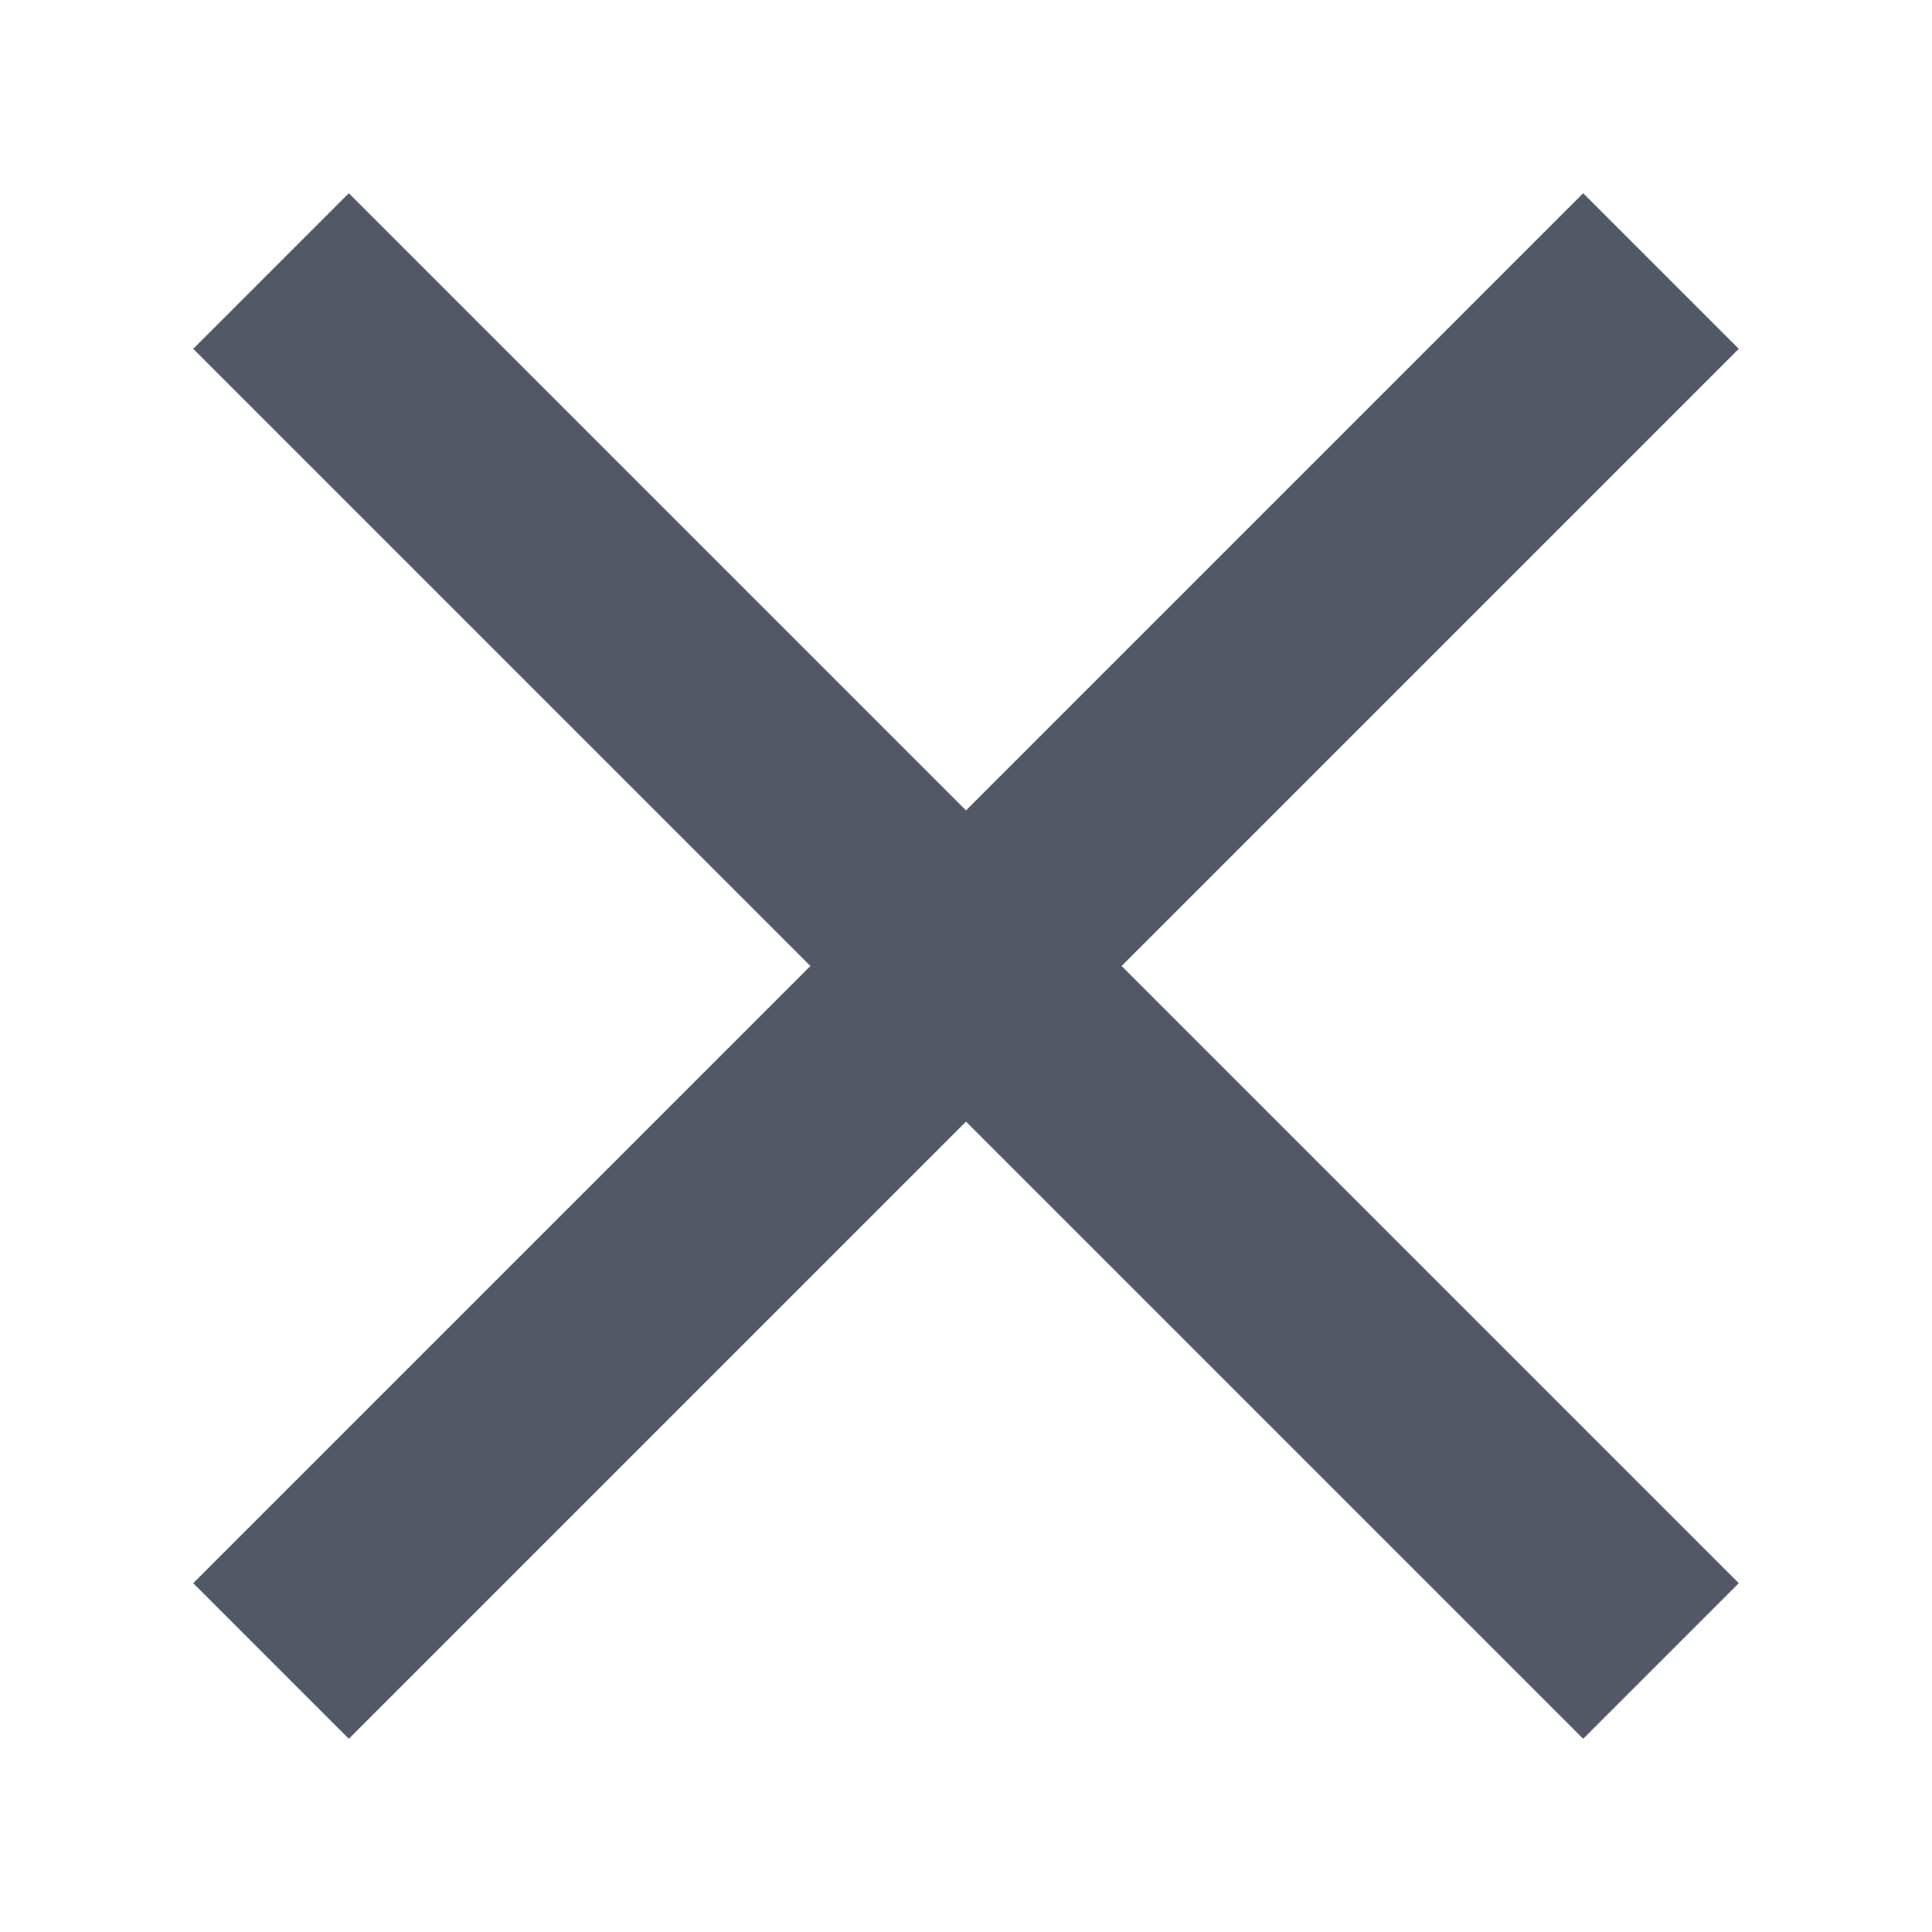
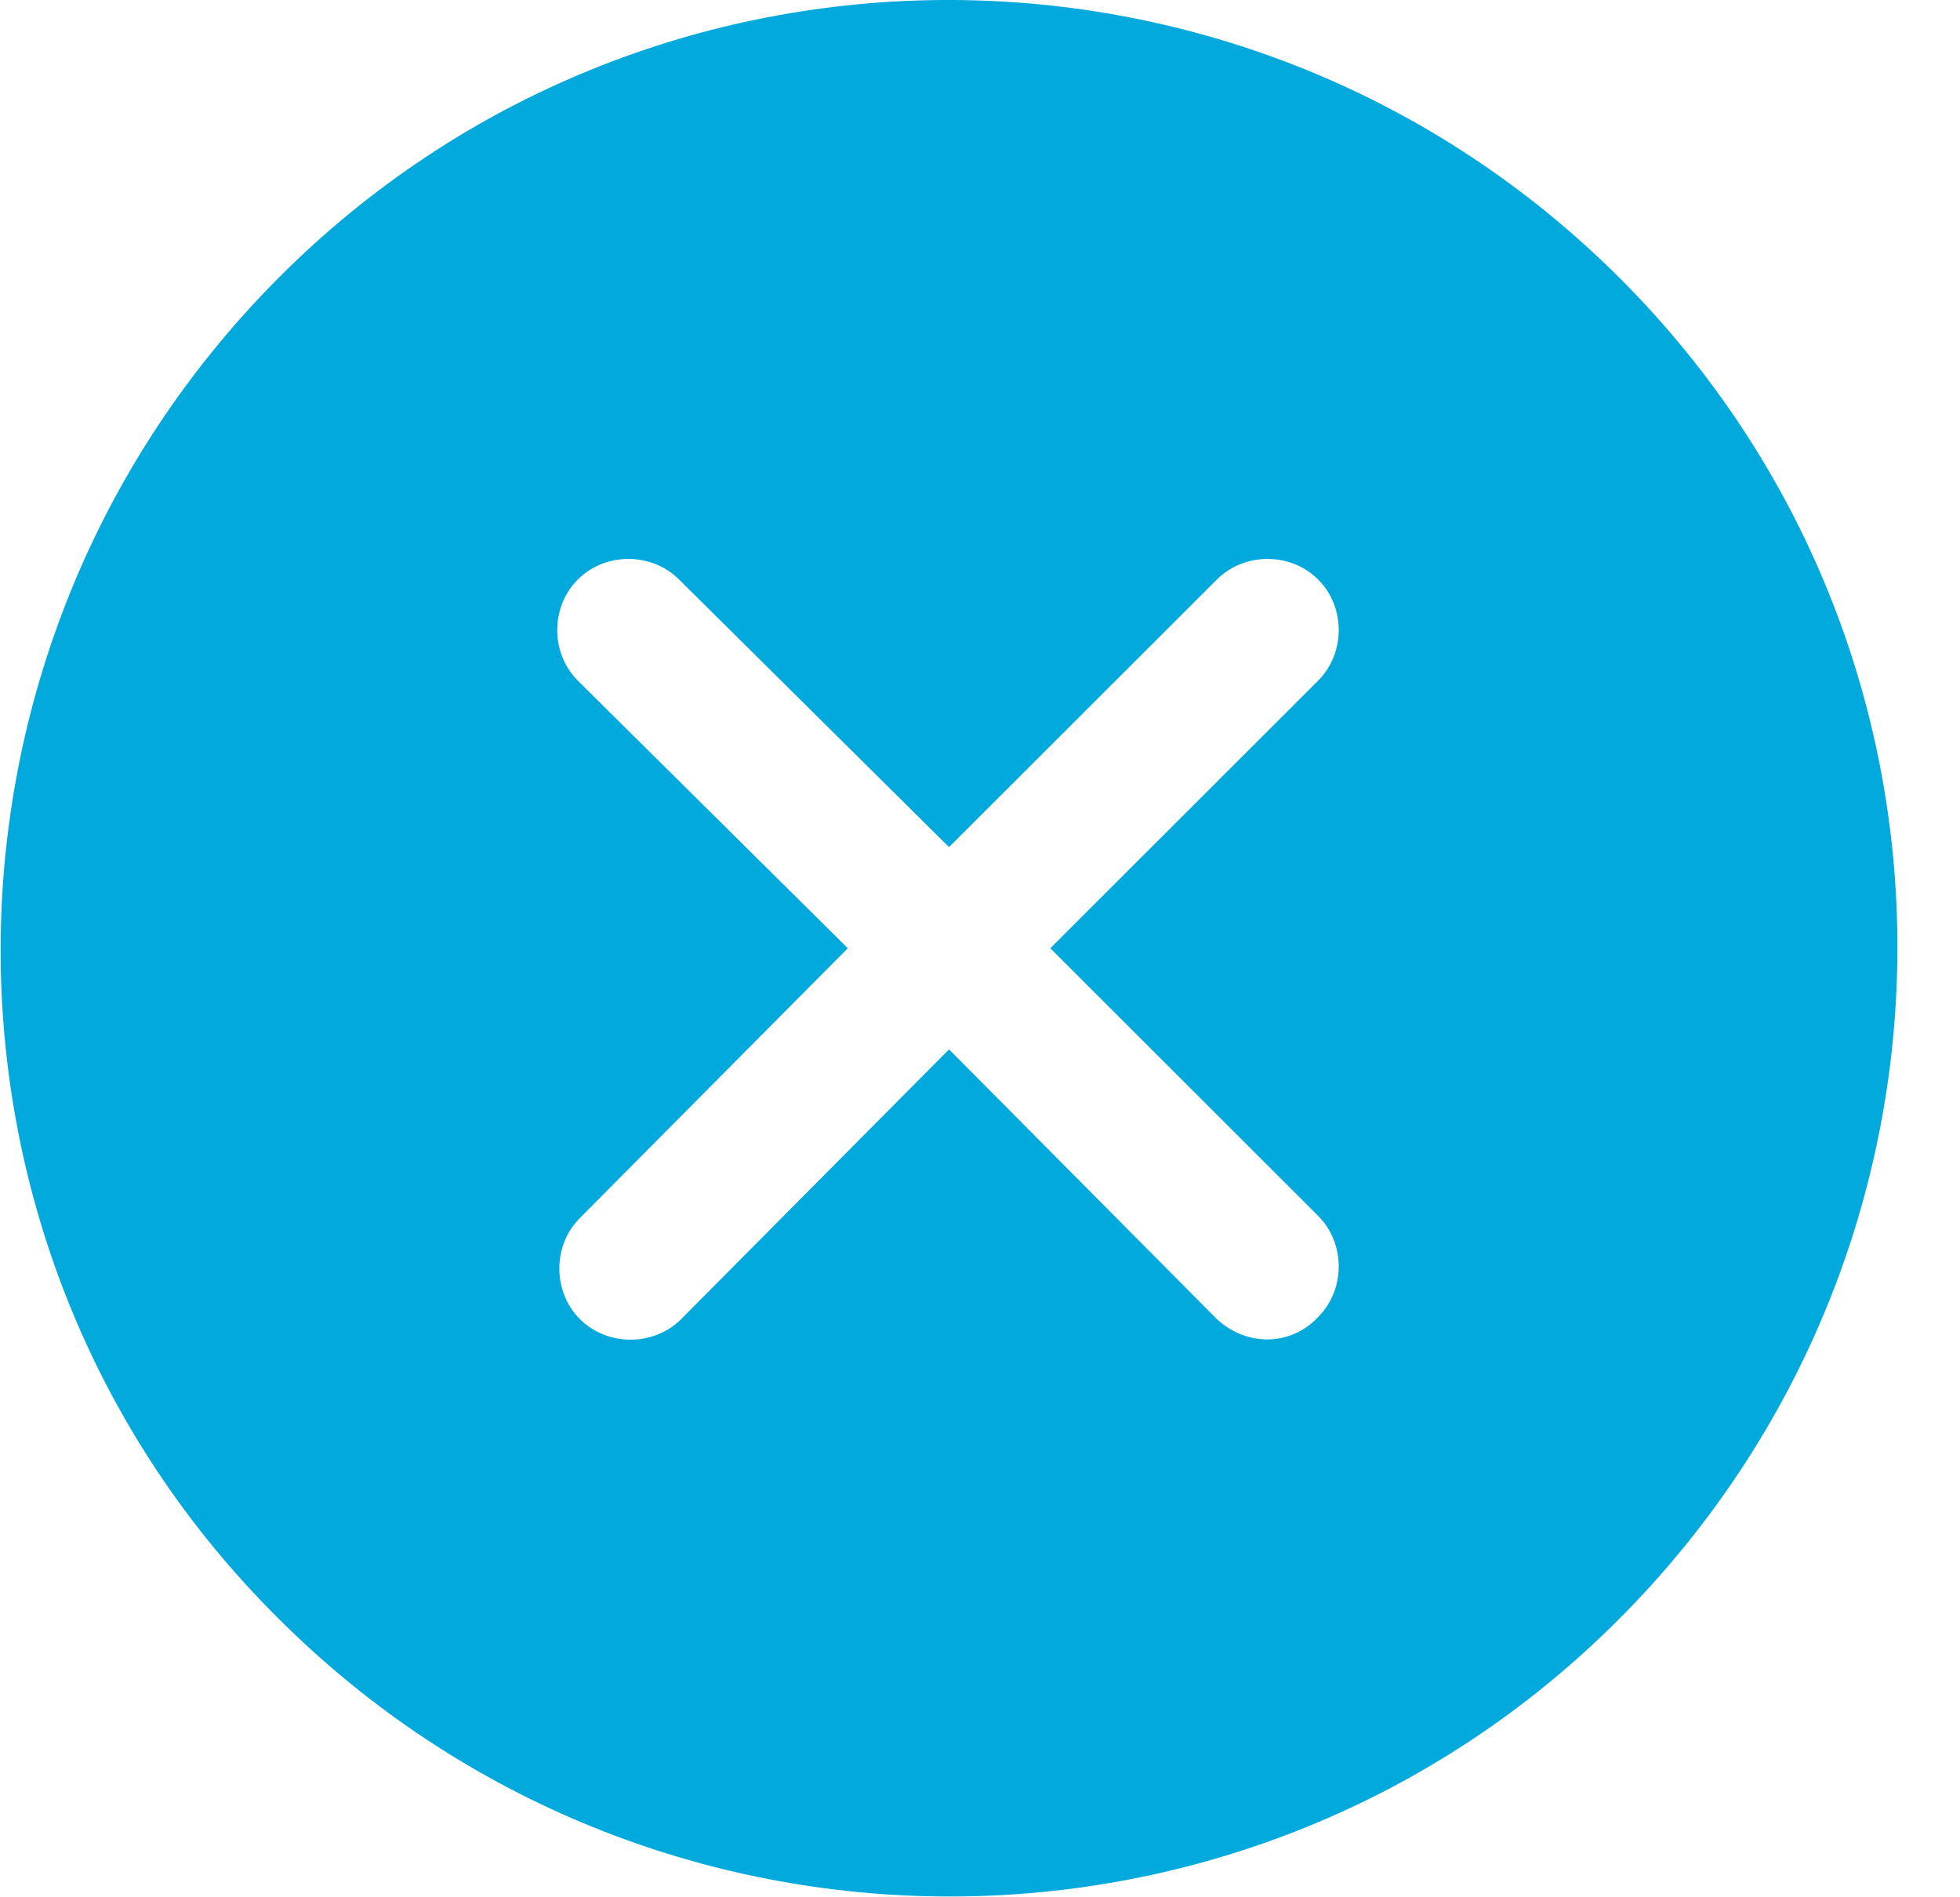
- <svg xmlns="http://www.w3.org/2000/svg" width="20" height="20" viewBox="0 0 20 20" fill="none">
-   <path d="M18 3.611L16.389 2L10 8.389L3.611 2L2 3.611L8.389 10L2 16.389L3.611 18L10 11.611L16.389 18L18 16.389L11.611 10L18 3.611Z" fill="#535867" />
+ <svg xmlns="http://www.w3.org/2000/svg" width="31" height="30" viewBox="0 0 31 30" fill="none">
+   <path d="M25.619 4.4C19.747 -1.467 10.24 -1.467 4.401 4.4C-1.437 10.267 -1.47 19.767 4.401 25.6C10.273 31.467 19.781 31.467 25.619 25.6C31.457 19.733 31.491 10.267 25.619 4.4ZM19.247 20.867L15.01 16.6L10.773 20.867C10.34 21.3 9.606 21.3 9.172 20.867C8.738 20.433 8.738 19.7 9.172 19.267L13.409 15L9.139 10.767C8.705 10.333 8.705 9.6 9.139 9.167C9.572 8.733 10.306 8.733 10.74 9.167L15.01 13.4L19.247 9.167C19.681 8.733 20.415 8.733 20.848 9.167C21.282 9.6 21.282 10.333 20.848 10.767L16.612 15L20.848 19.233C21.282 19.667 21.282 20.4 20.848 20.833C20.415 21.3 19.714 21.3 19.247 20.867Z" fill="#02A9DC" />
</svg>
